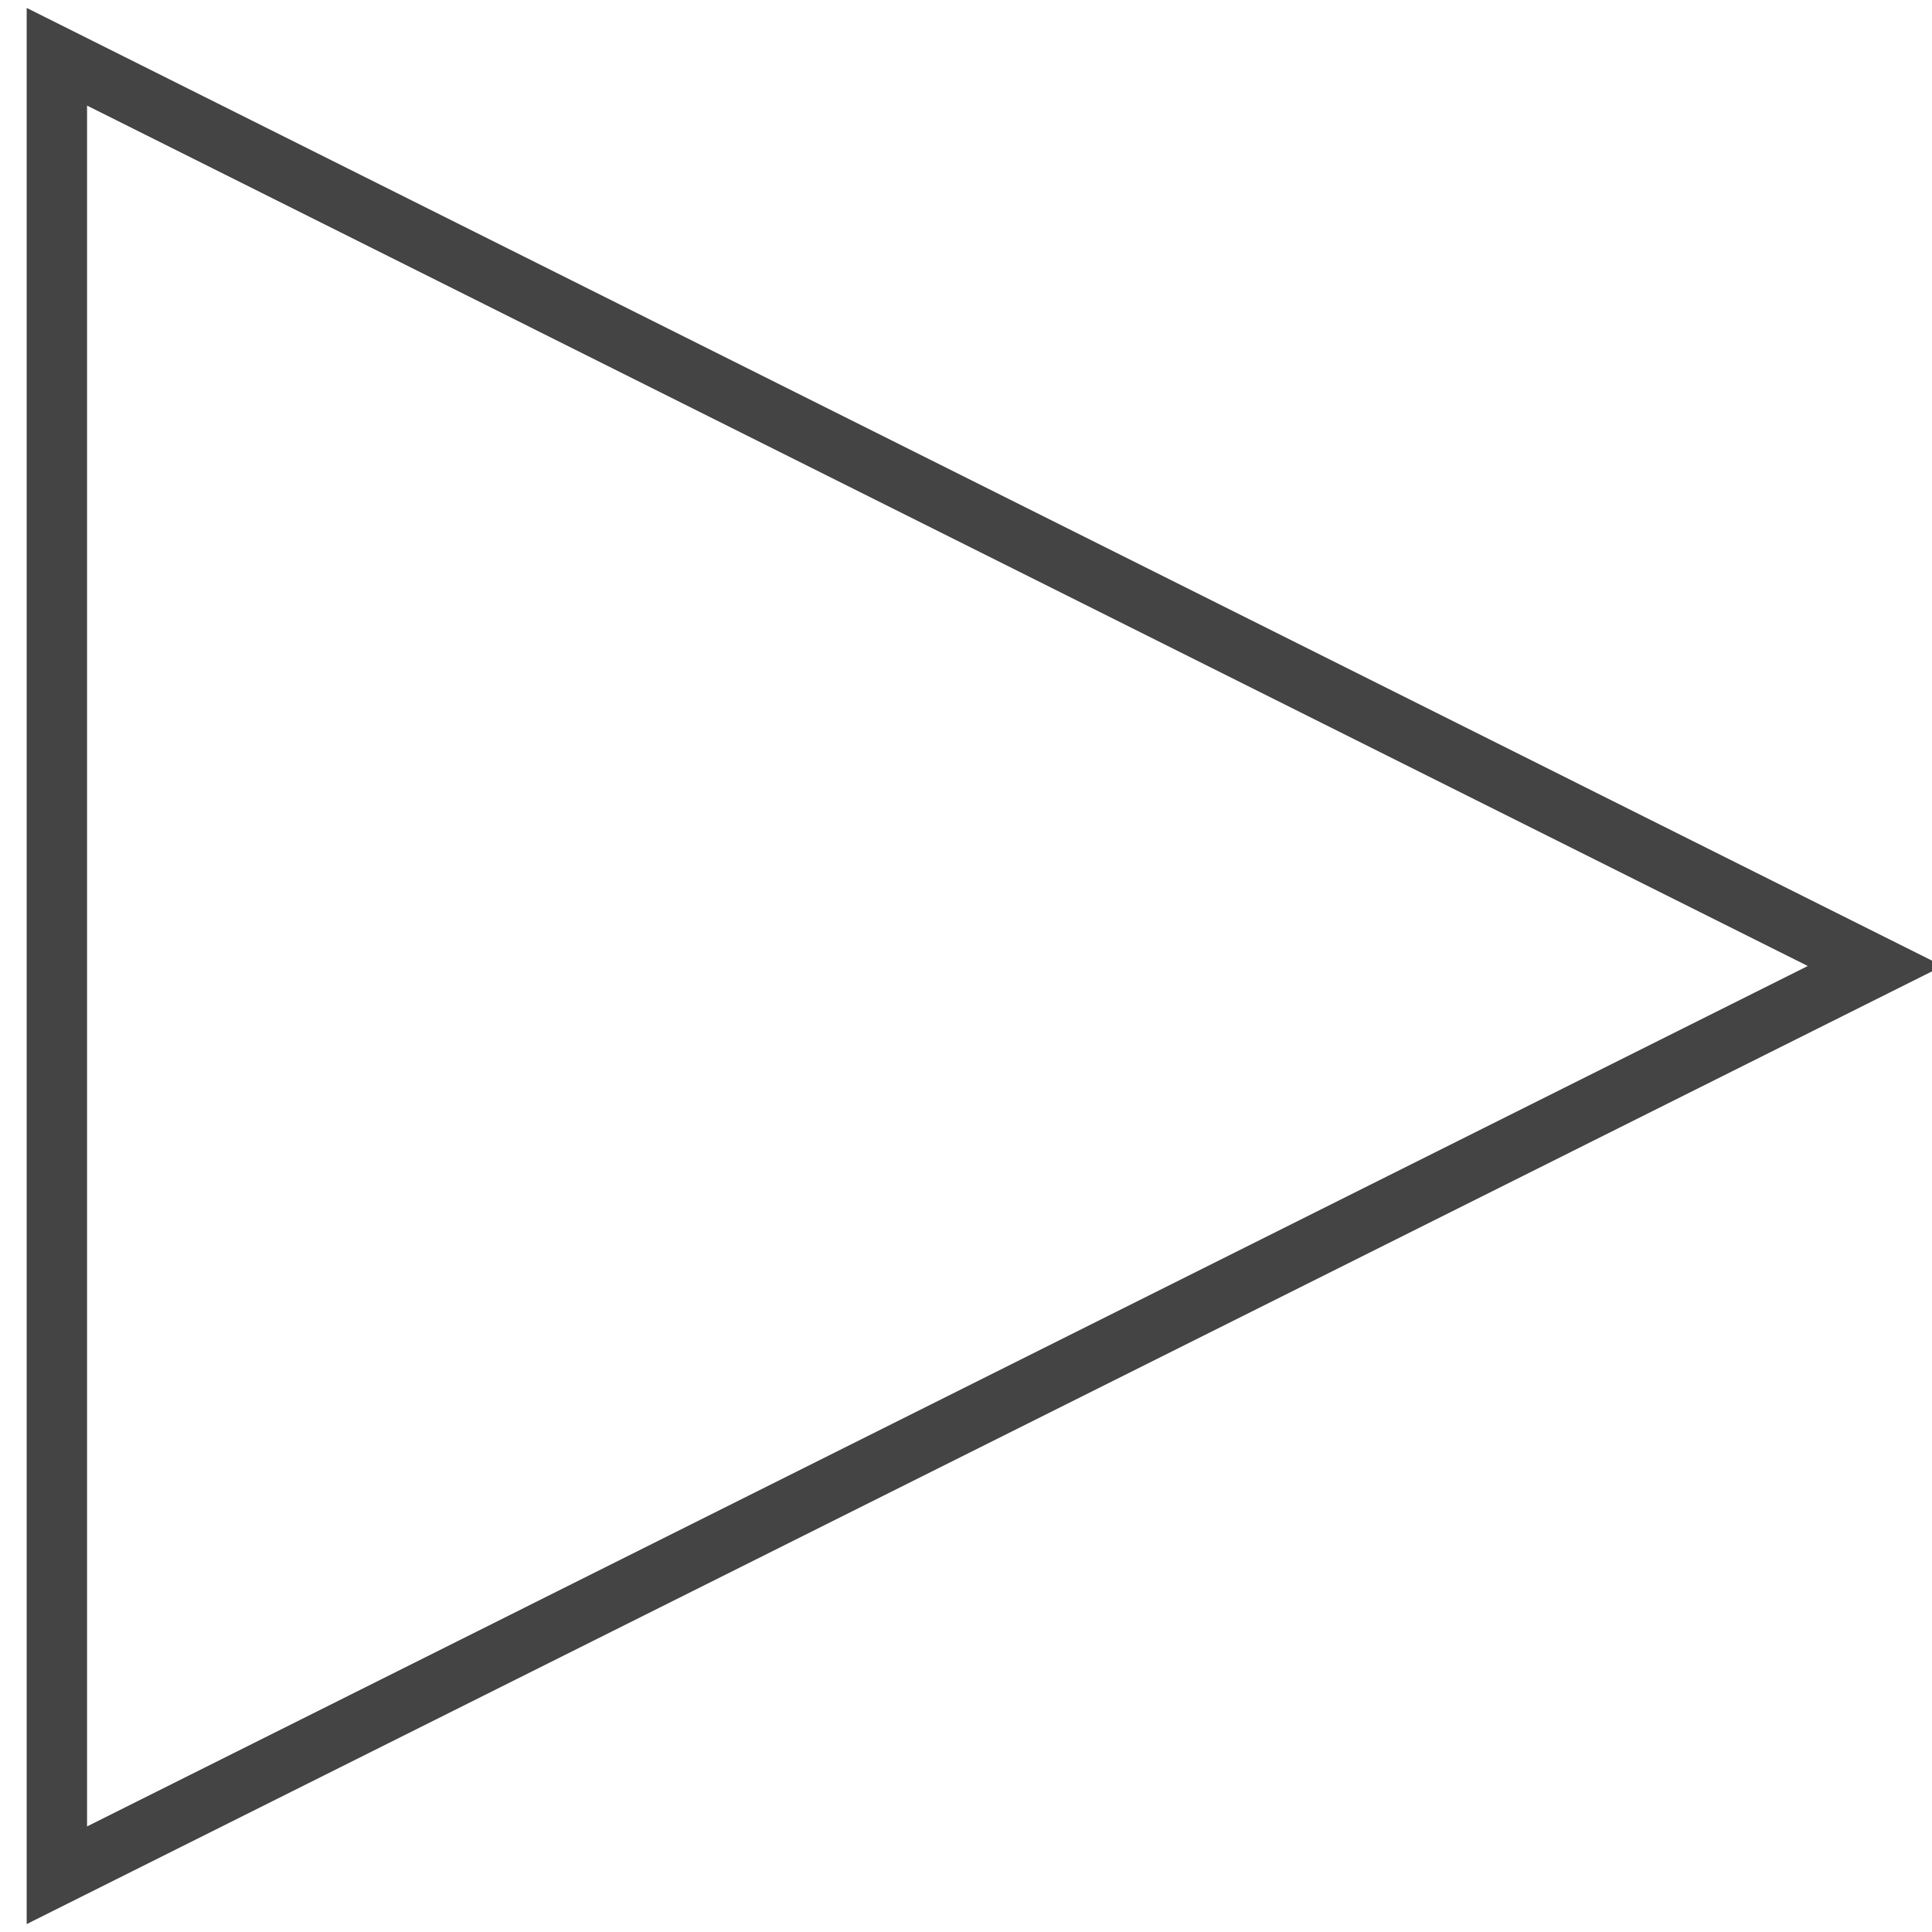
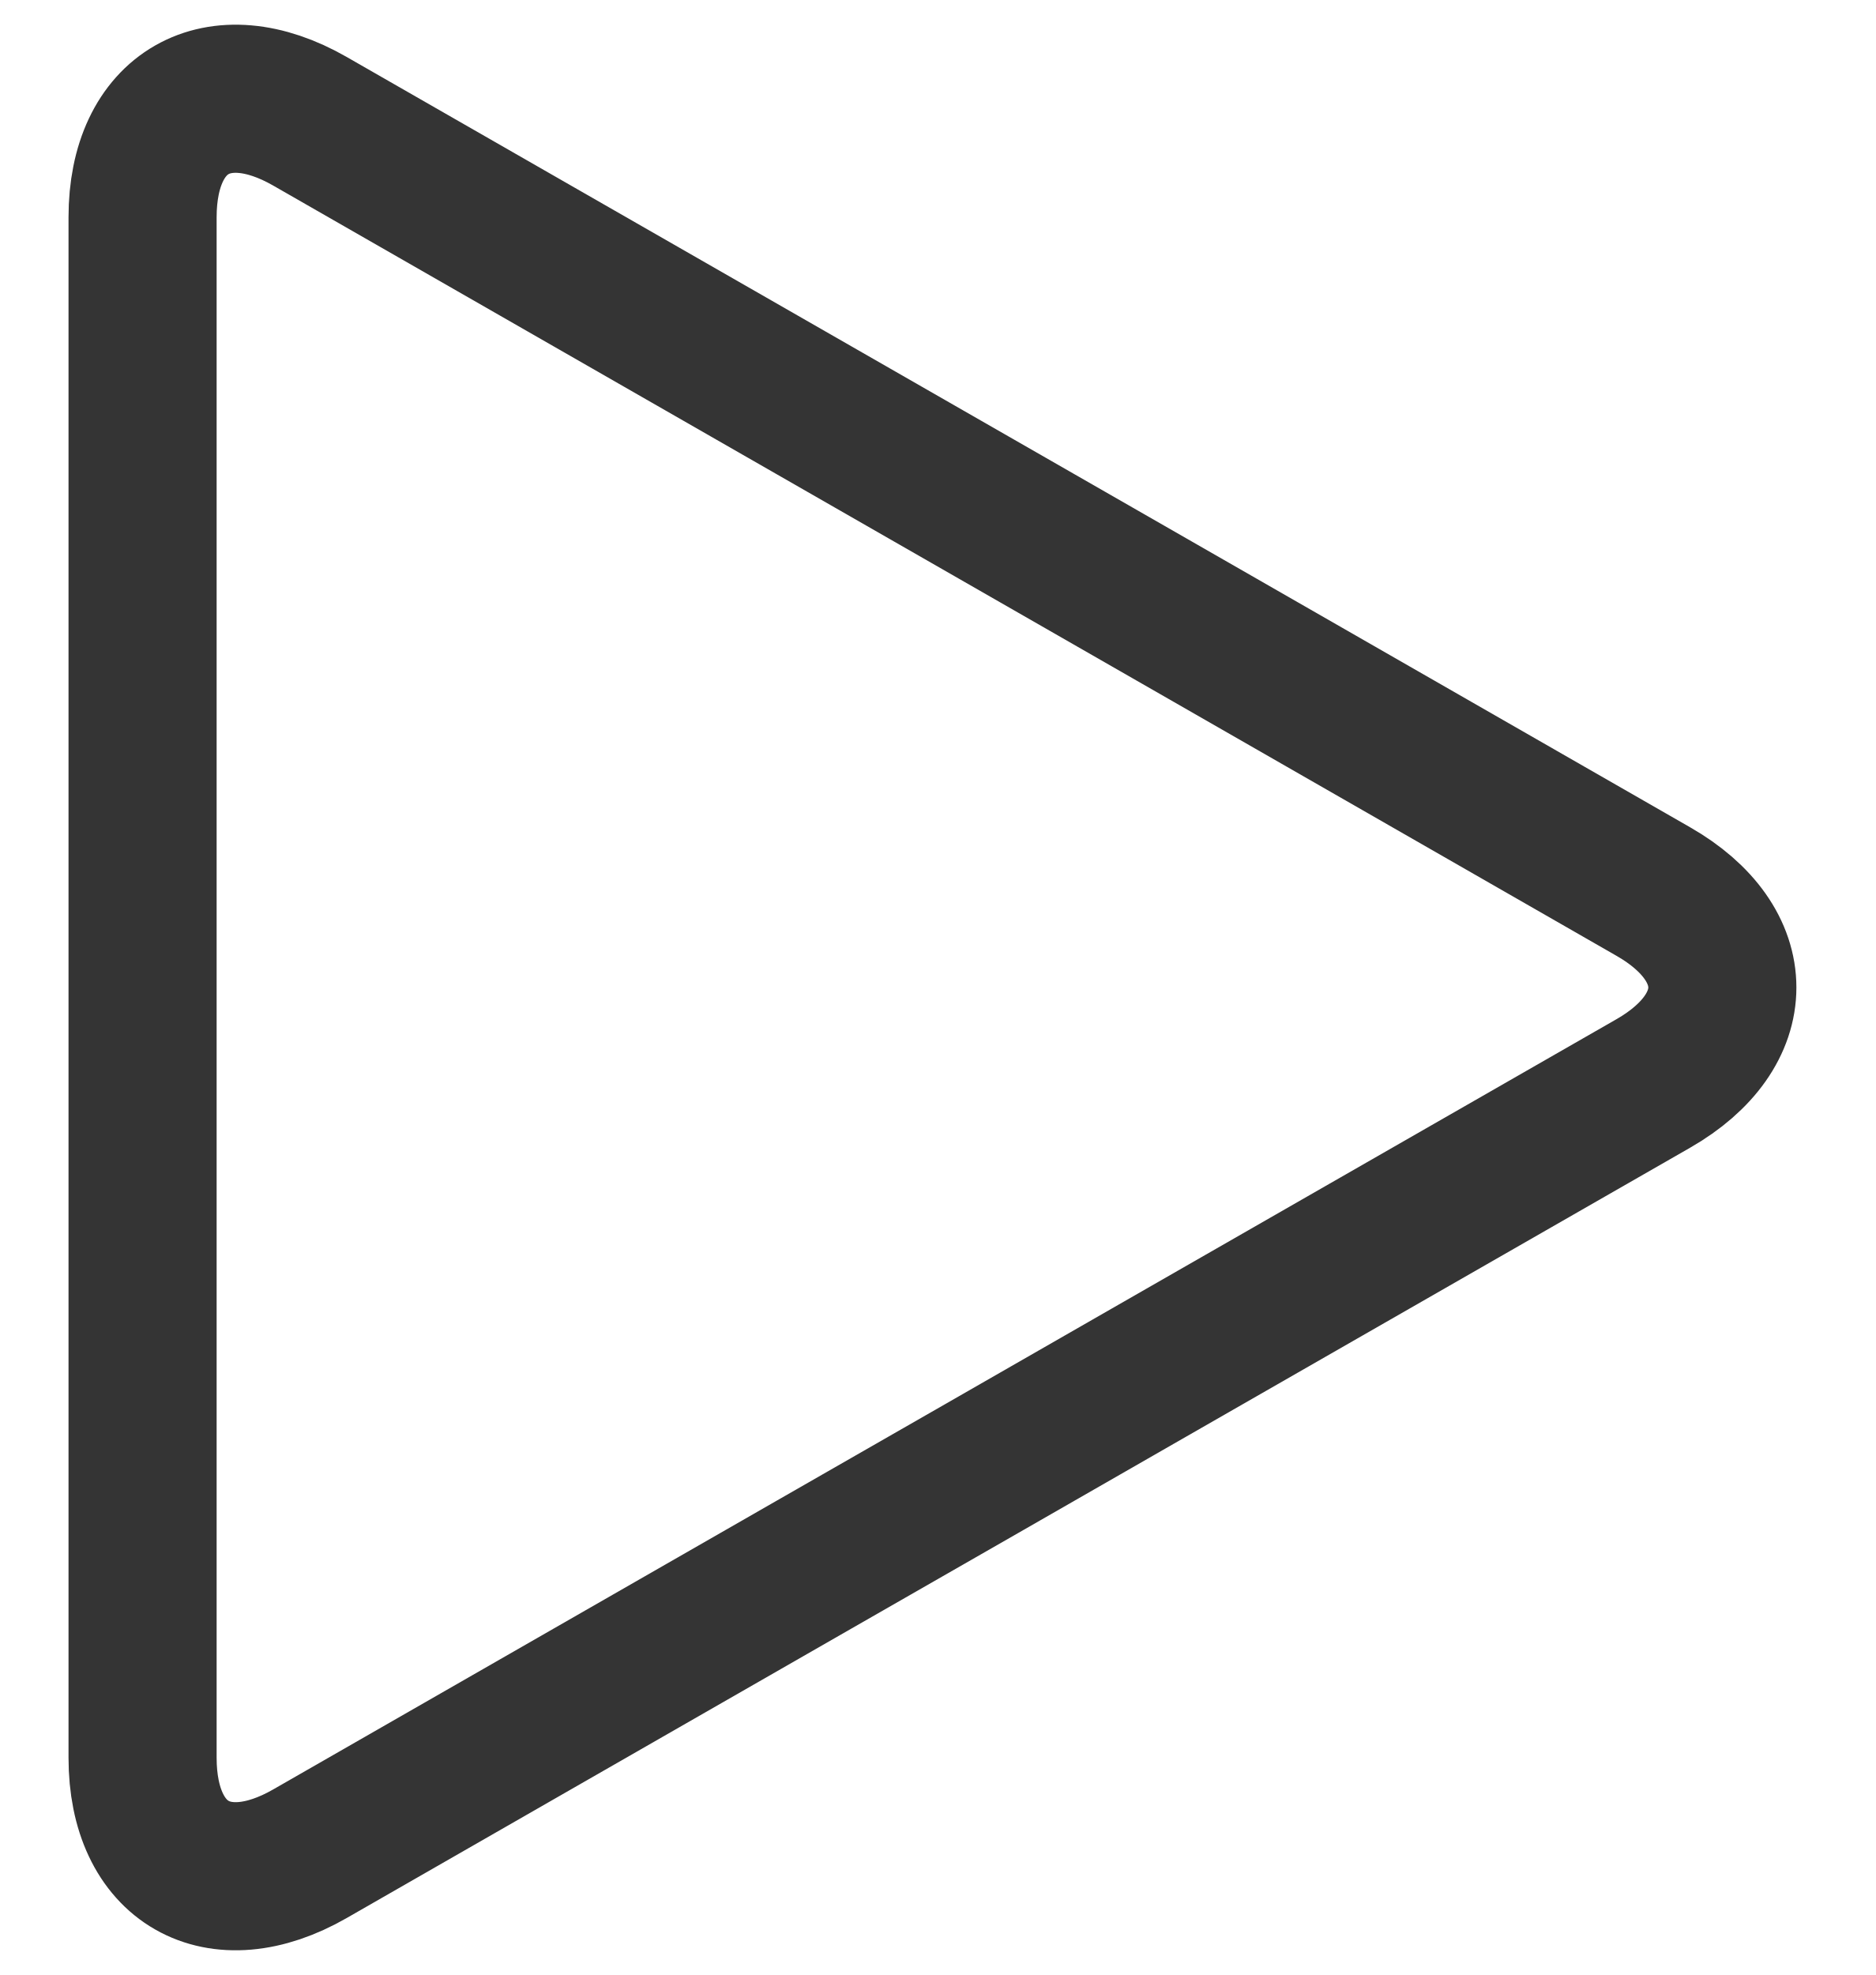
- <svg xmlns="http://www.w3.org/2000/svg" data-license="CC-BY 4.0" data-source="Knowit" width="32" height="32" viewBox="0 0 32 32">
-   <path fill="none" stroke="#444" d="M31.06 16L.942 31.06V.94z" />
+ <svg xmlns="http://www.w3.org/2000/svg" width="19" height="20" viewBox="0 0 19 20" data-license="CC-BY 4.0" data-source="Knowit">
+   <path fill="none" stroke="#343434" stroke-width="1.5" d="M0,10.944 L0,7.056 L0,1.2 C0,0.13 0.764,-0.306 1.695,0.228 L6.803,3.156 C7.735,3.691 9.261,4.565 10.194,5.1 L15.3,8.028 C16.233,8.562 16.233,9.437 15.3,9.972 L10.194,12.899 C9.261,13.435 7.735,14.309 6.803,14.843 L1.695,17.772 C0.764,18.306 0,17.869 0,16.8 L0,10.944 Z" transform="translate(1.444 1)" />
</svg>
